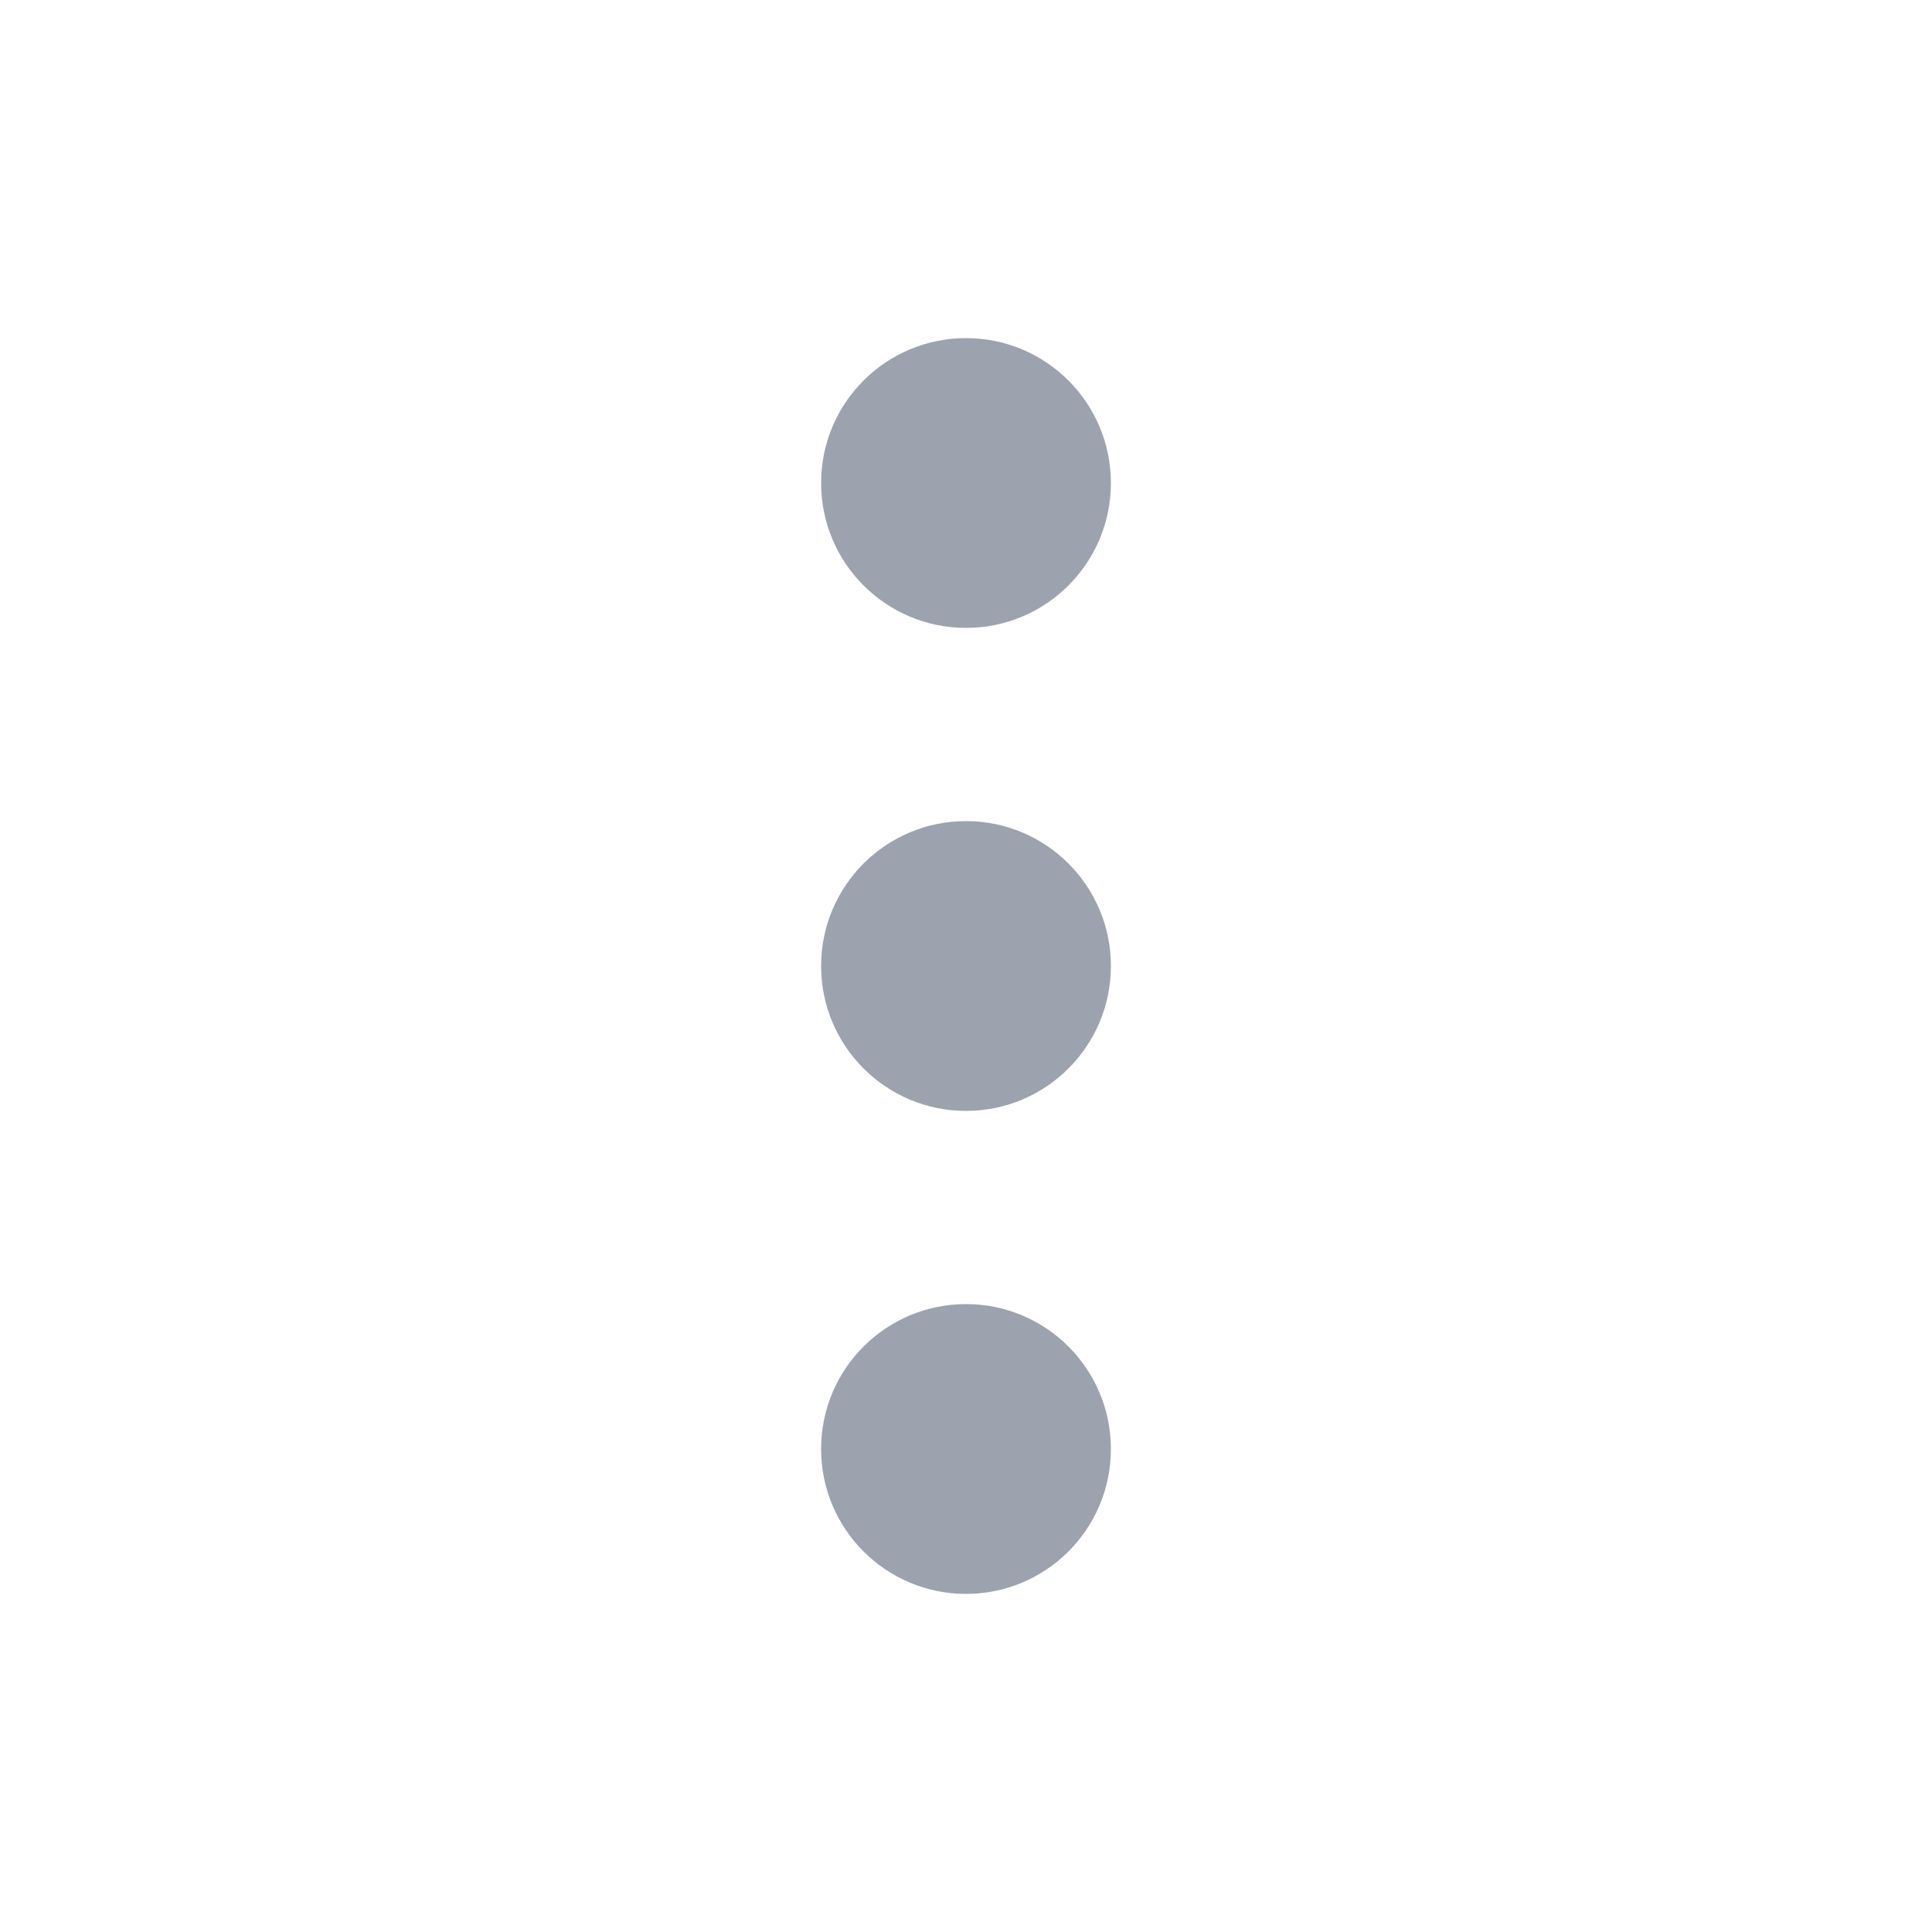
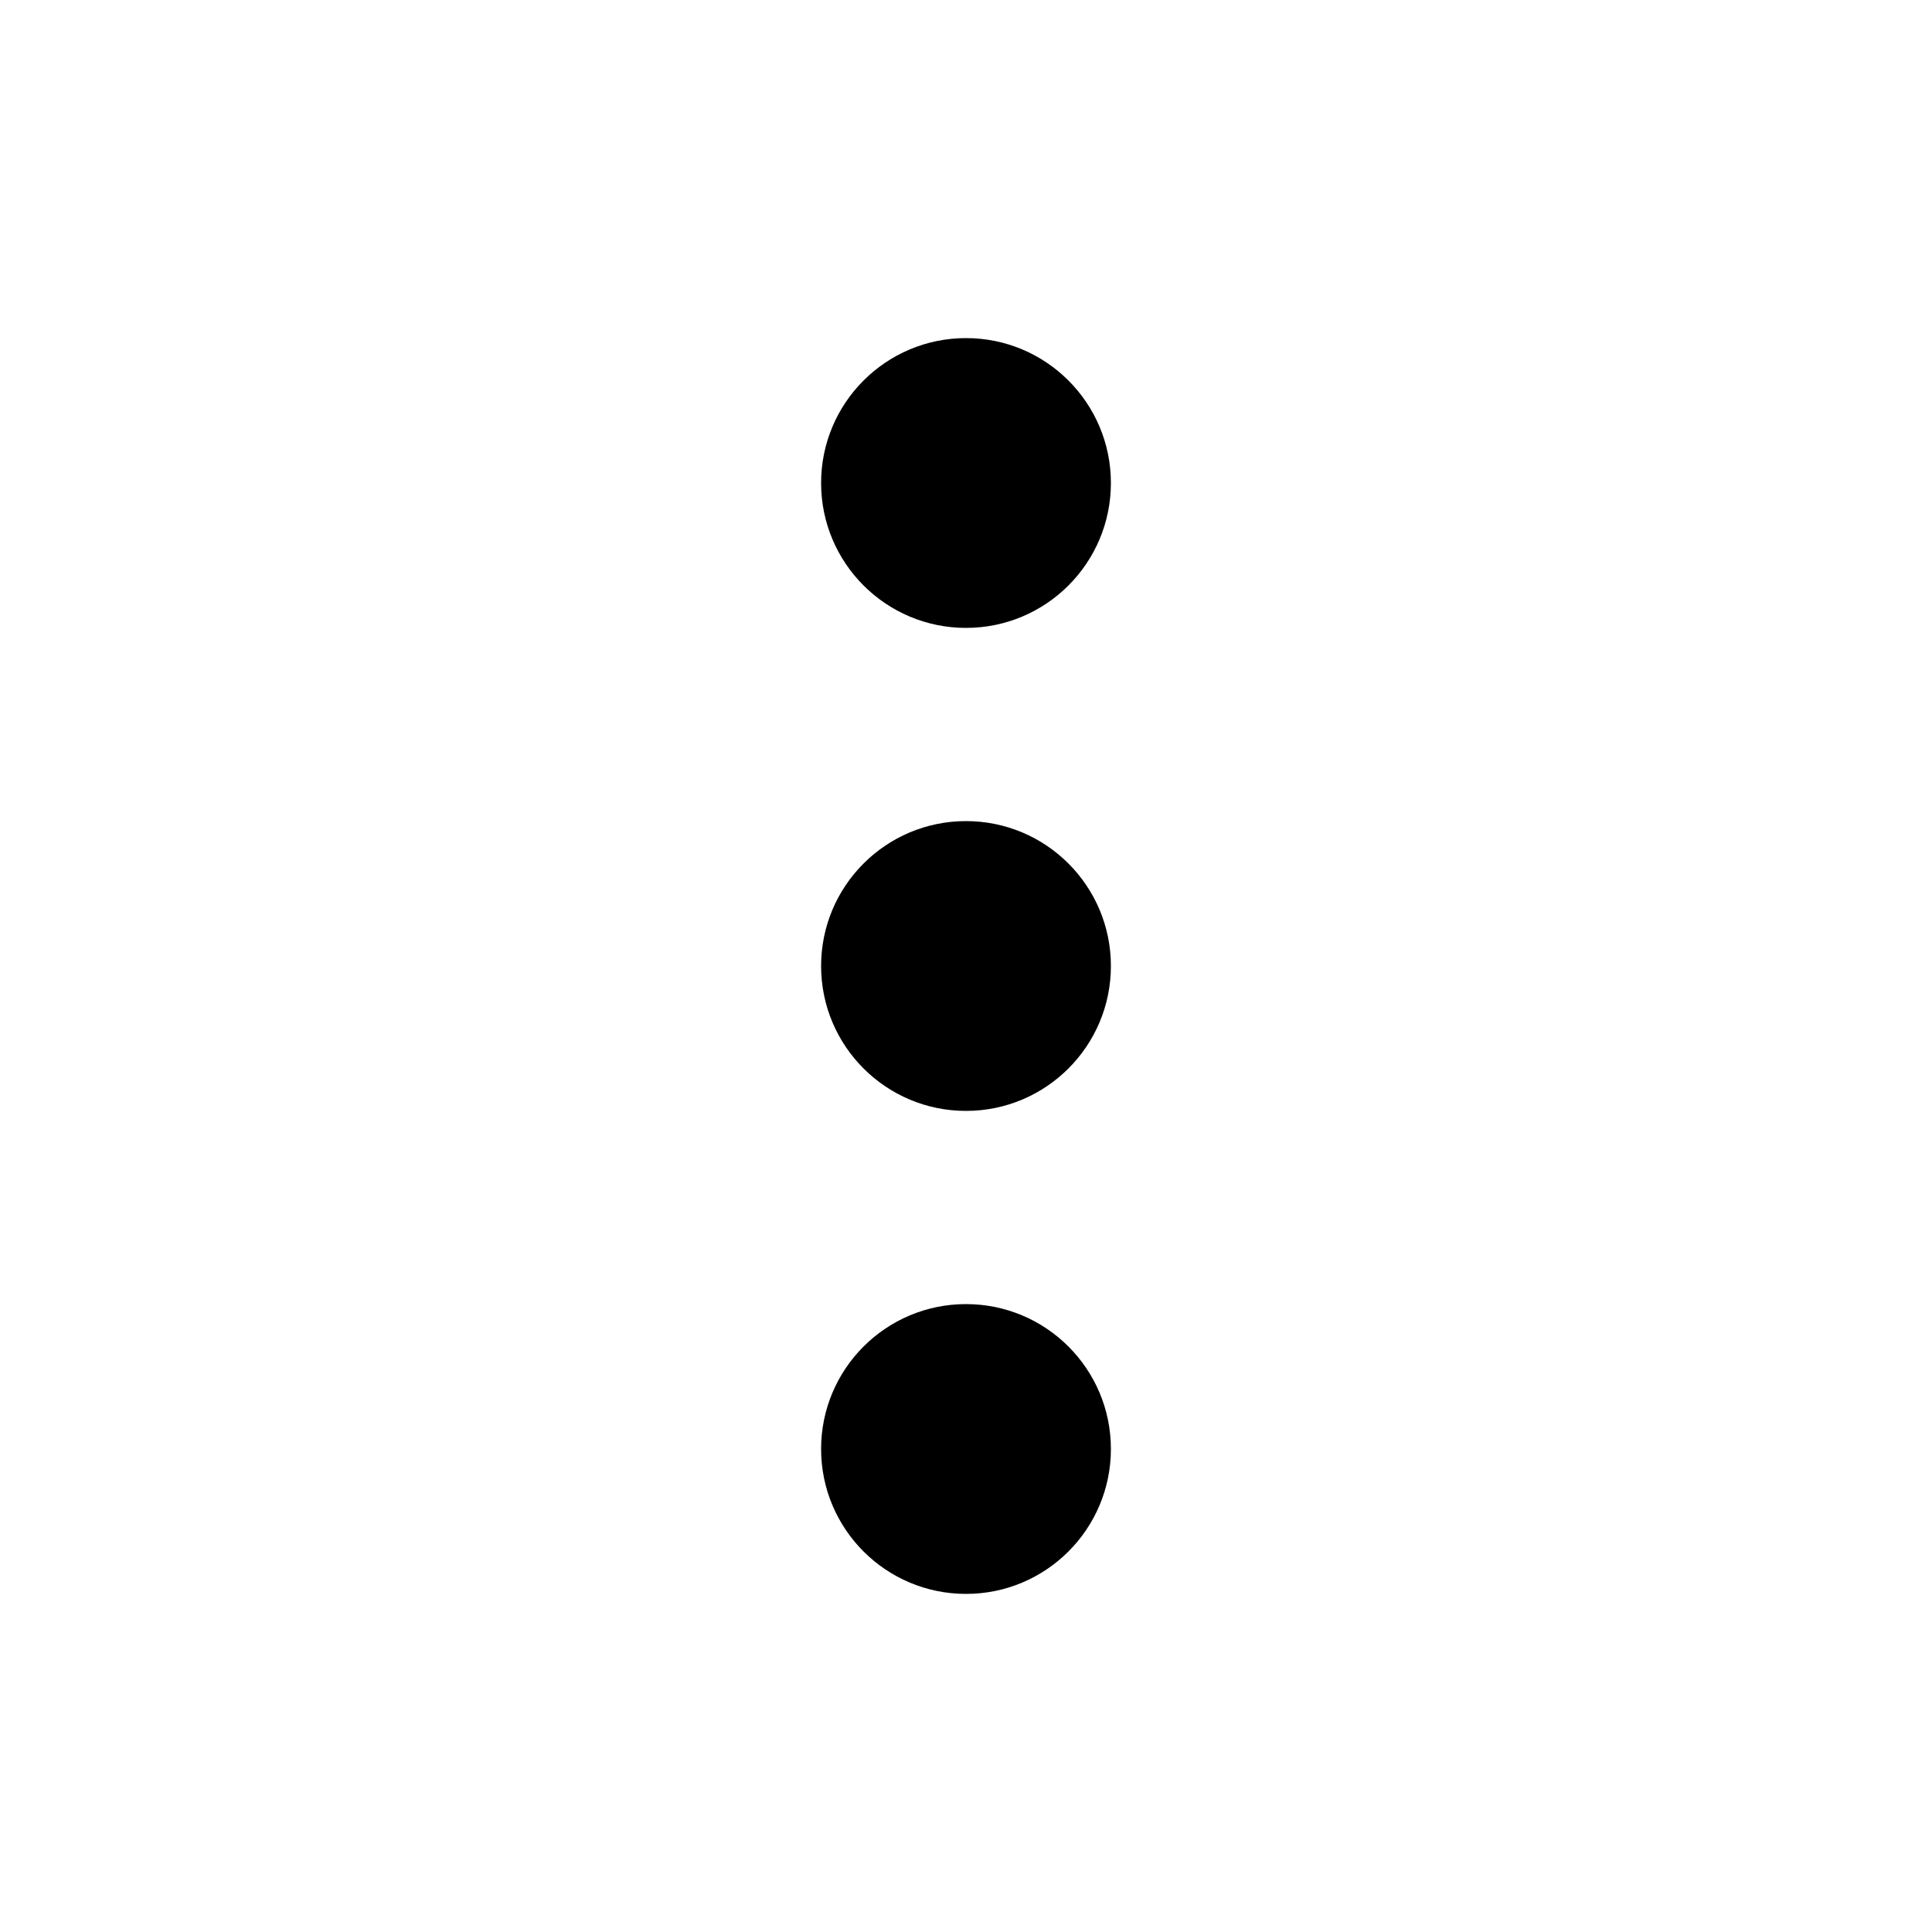
<svg xmlns="http://www.w3.org/2000/svg" viewBox="0 0 24 24" fill="none">
-   <circle cx="12" cy="6" r="1.8" fill="#9CA3AF" />
-   <circle cx="12" cy="12" r="1.8" fill="#9CA3AF" />
-   <circle cx="12" cy="18" r="1.8" fill="#9CA3AF" />
+   <circle cx="12" cy="6" r="1.8" fill="currentColor" />
+   <circle cx="12" cy="12" r="1.8" fill="currentColor" />
+   <circle cx="12" cy="18" r="1.8" fill="currentColor" />
</svg>
